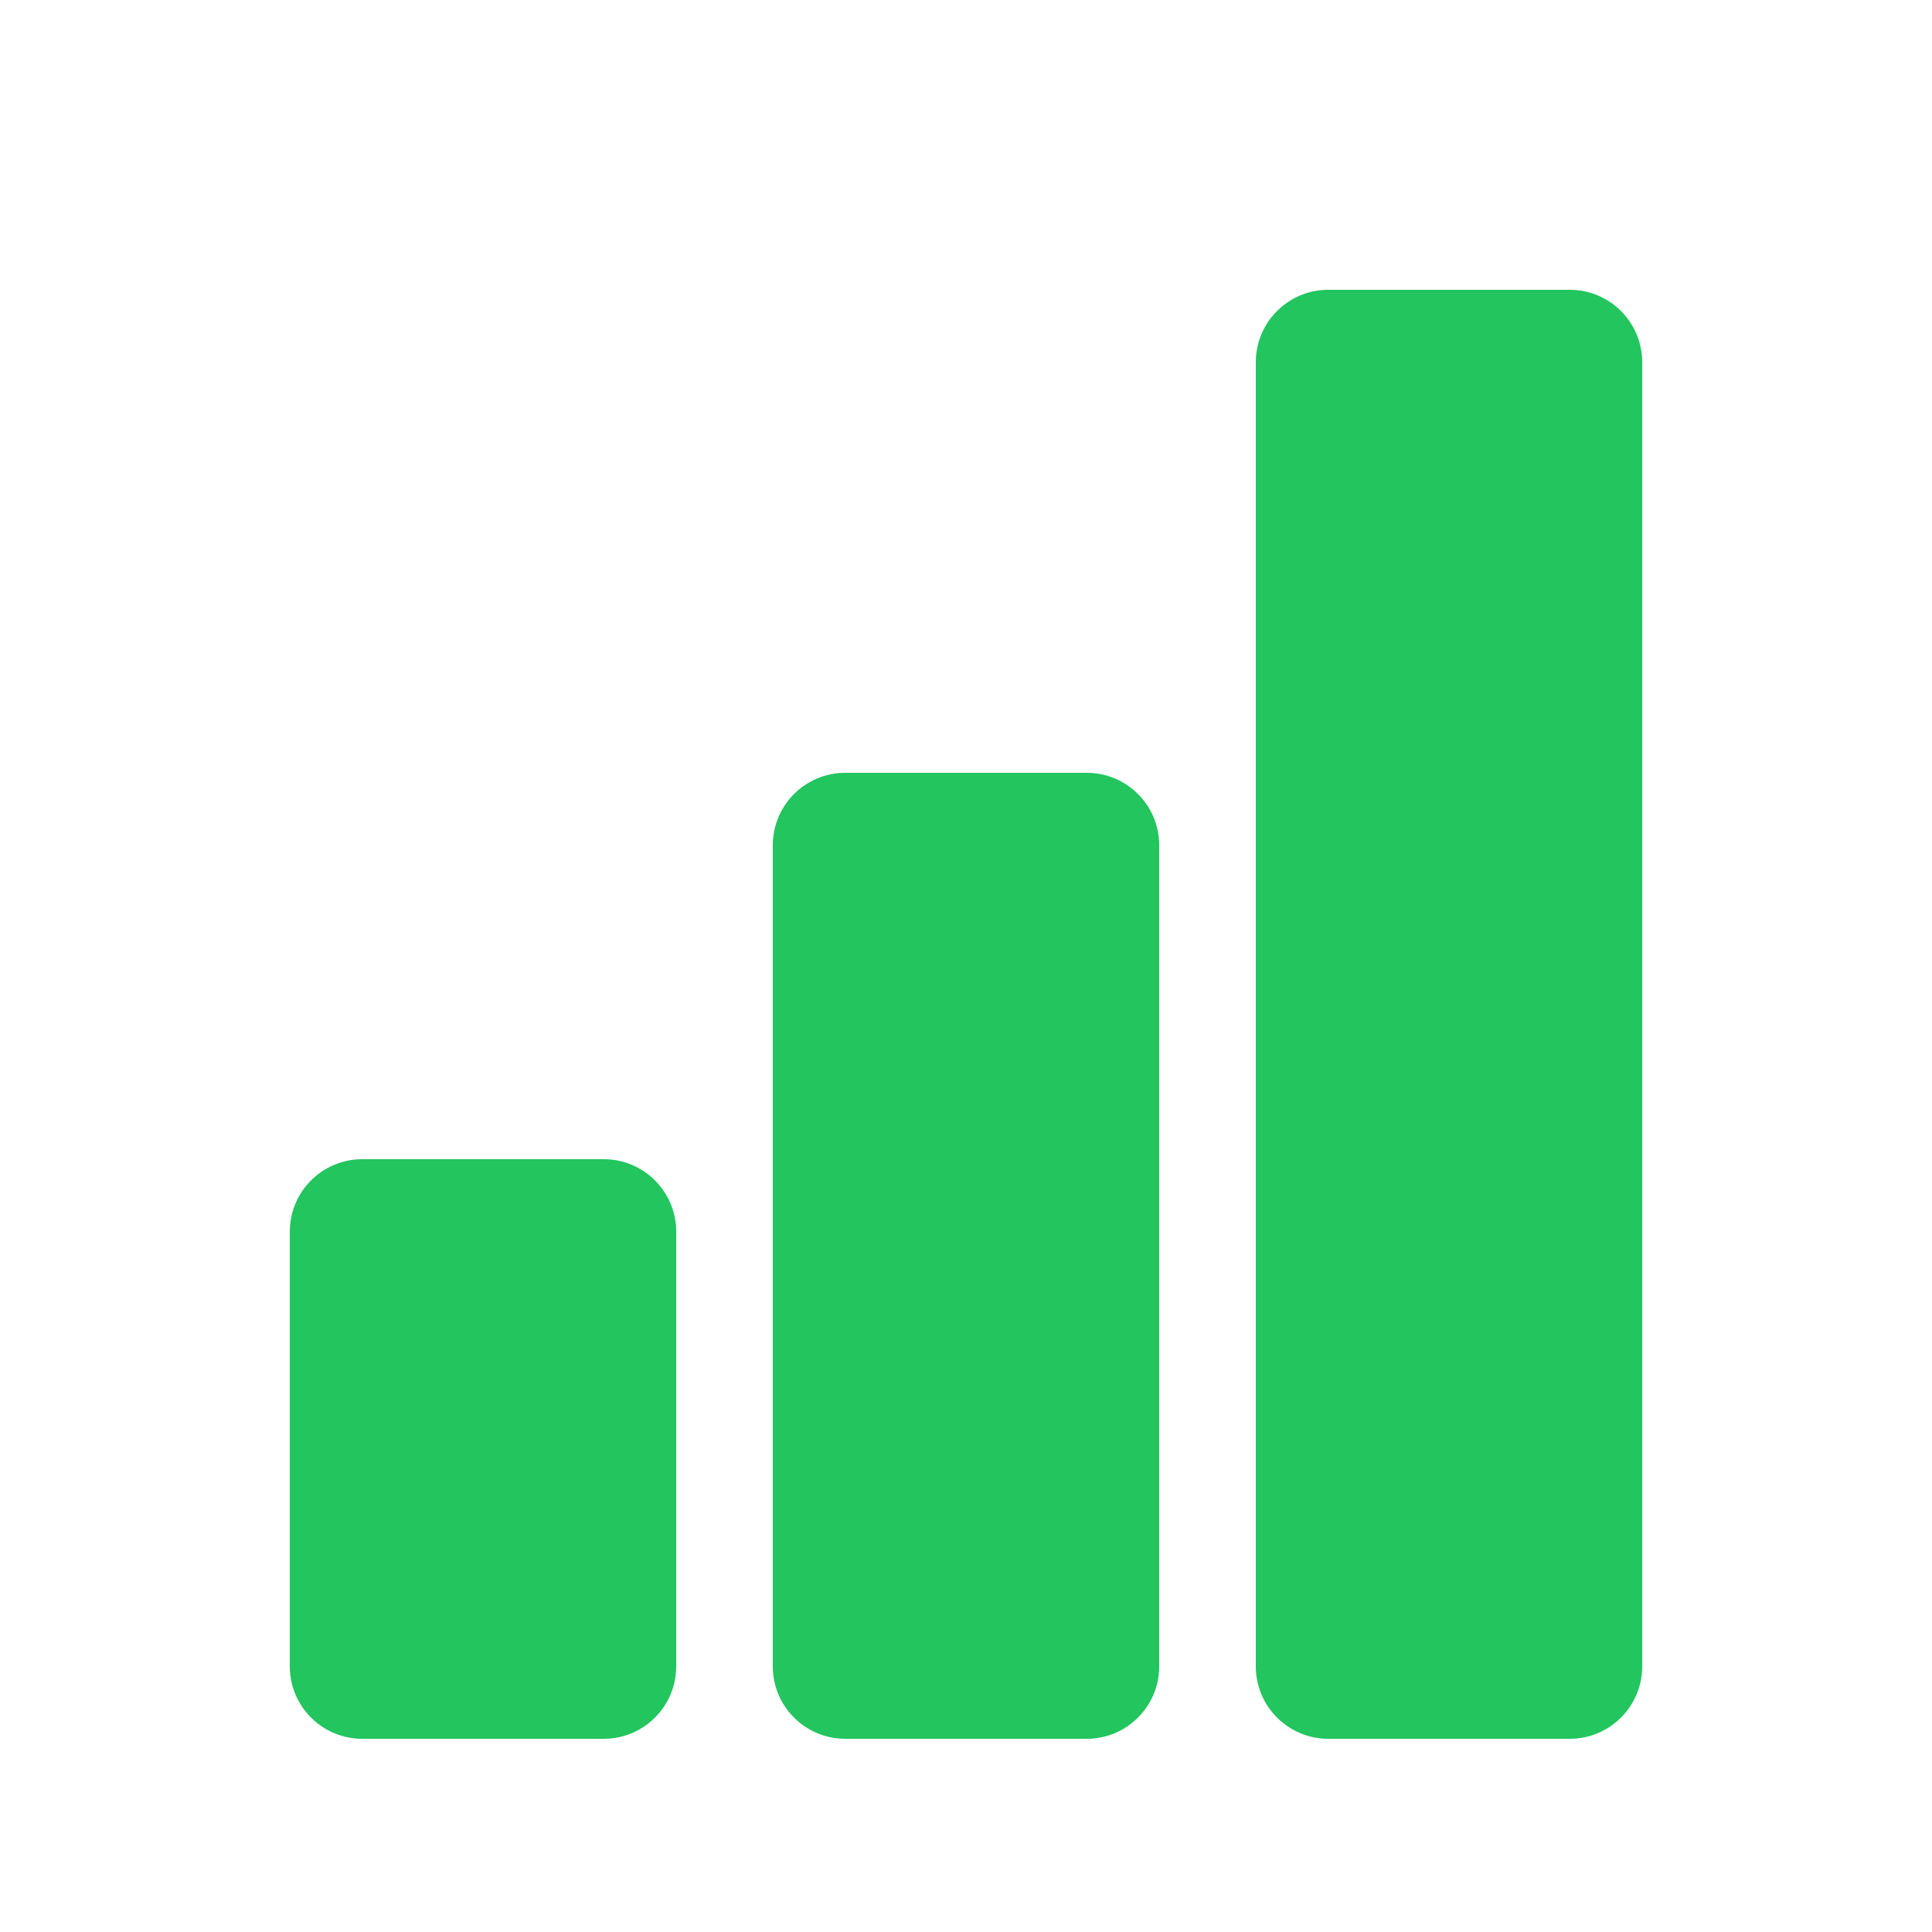
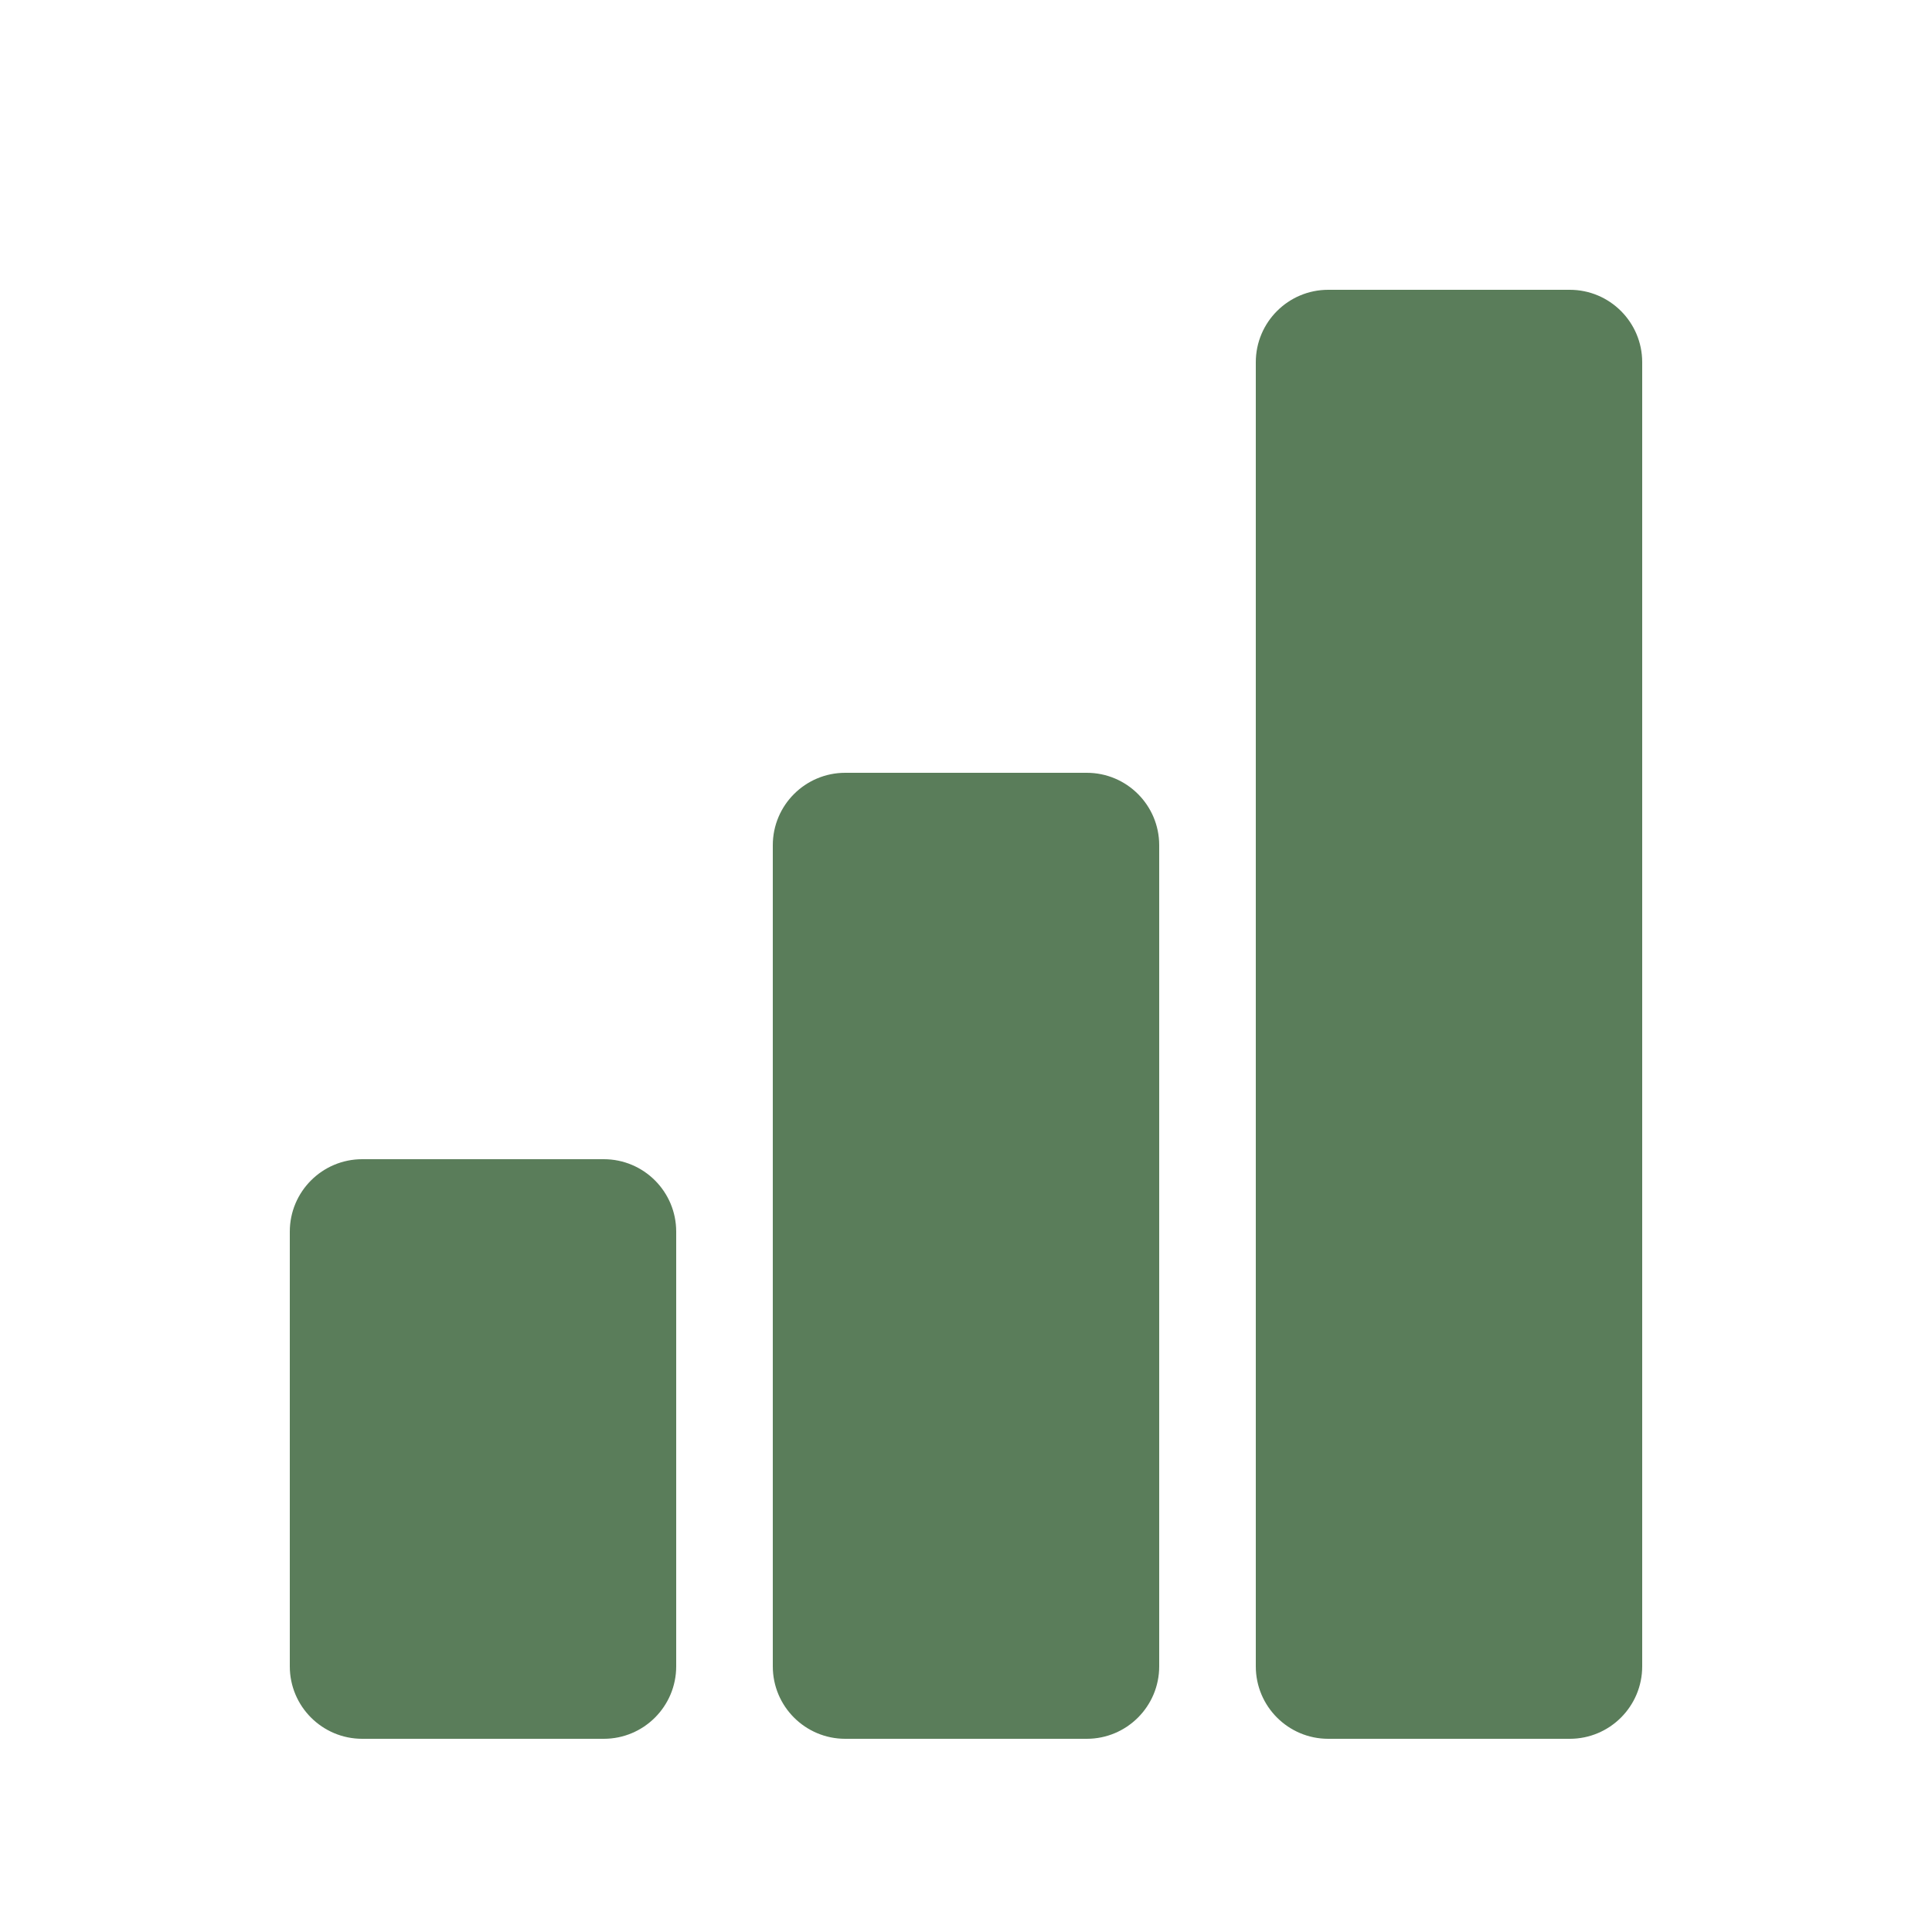
<svg xmlns="http://www.w3.org/2000/svg" viewBox="0 0 40 40" fill="none">
-   <rect x="6" y="24" width="8" height="12" rx="1.5" fill="#22c55e" />
-   <rect x="16" y="16" width="8" height="20" rx="1.5" fill="#22c55e" />
-   <rect x="26" y="6" width="8" height="30" rx="1.5" fill="#22c55e" />
+   <rect x="6" y="24" width="8" height="12" rx="1.5" fill="#5a7d5a" />
+   <rect x="16" y="16" width="8" height="20" rx="1.5" fill="#5a7d5a" />
+   <rect x="26" y="6" width="8" height="30" rx="1.5" fill="#5a7d5a" />
</svg>
